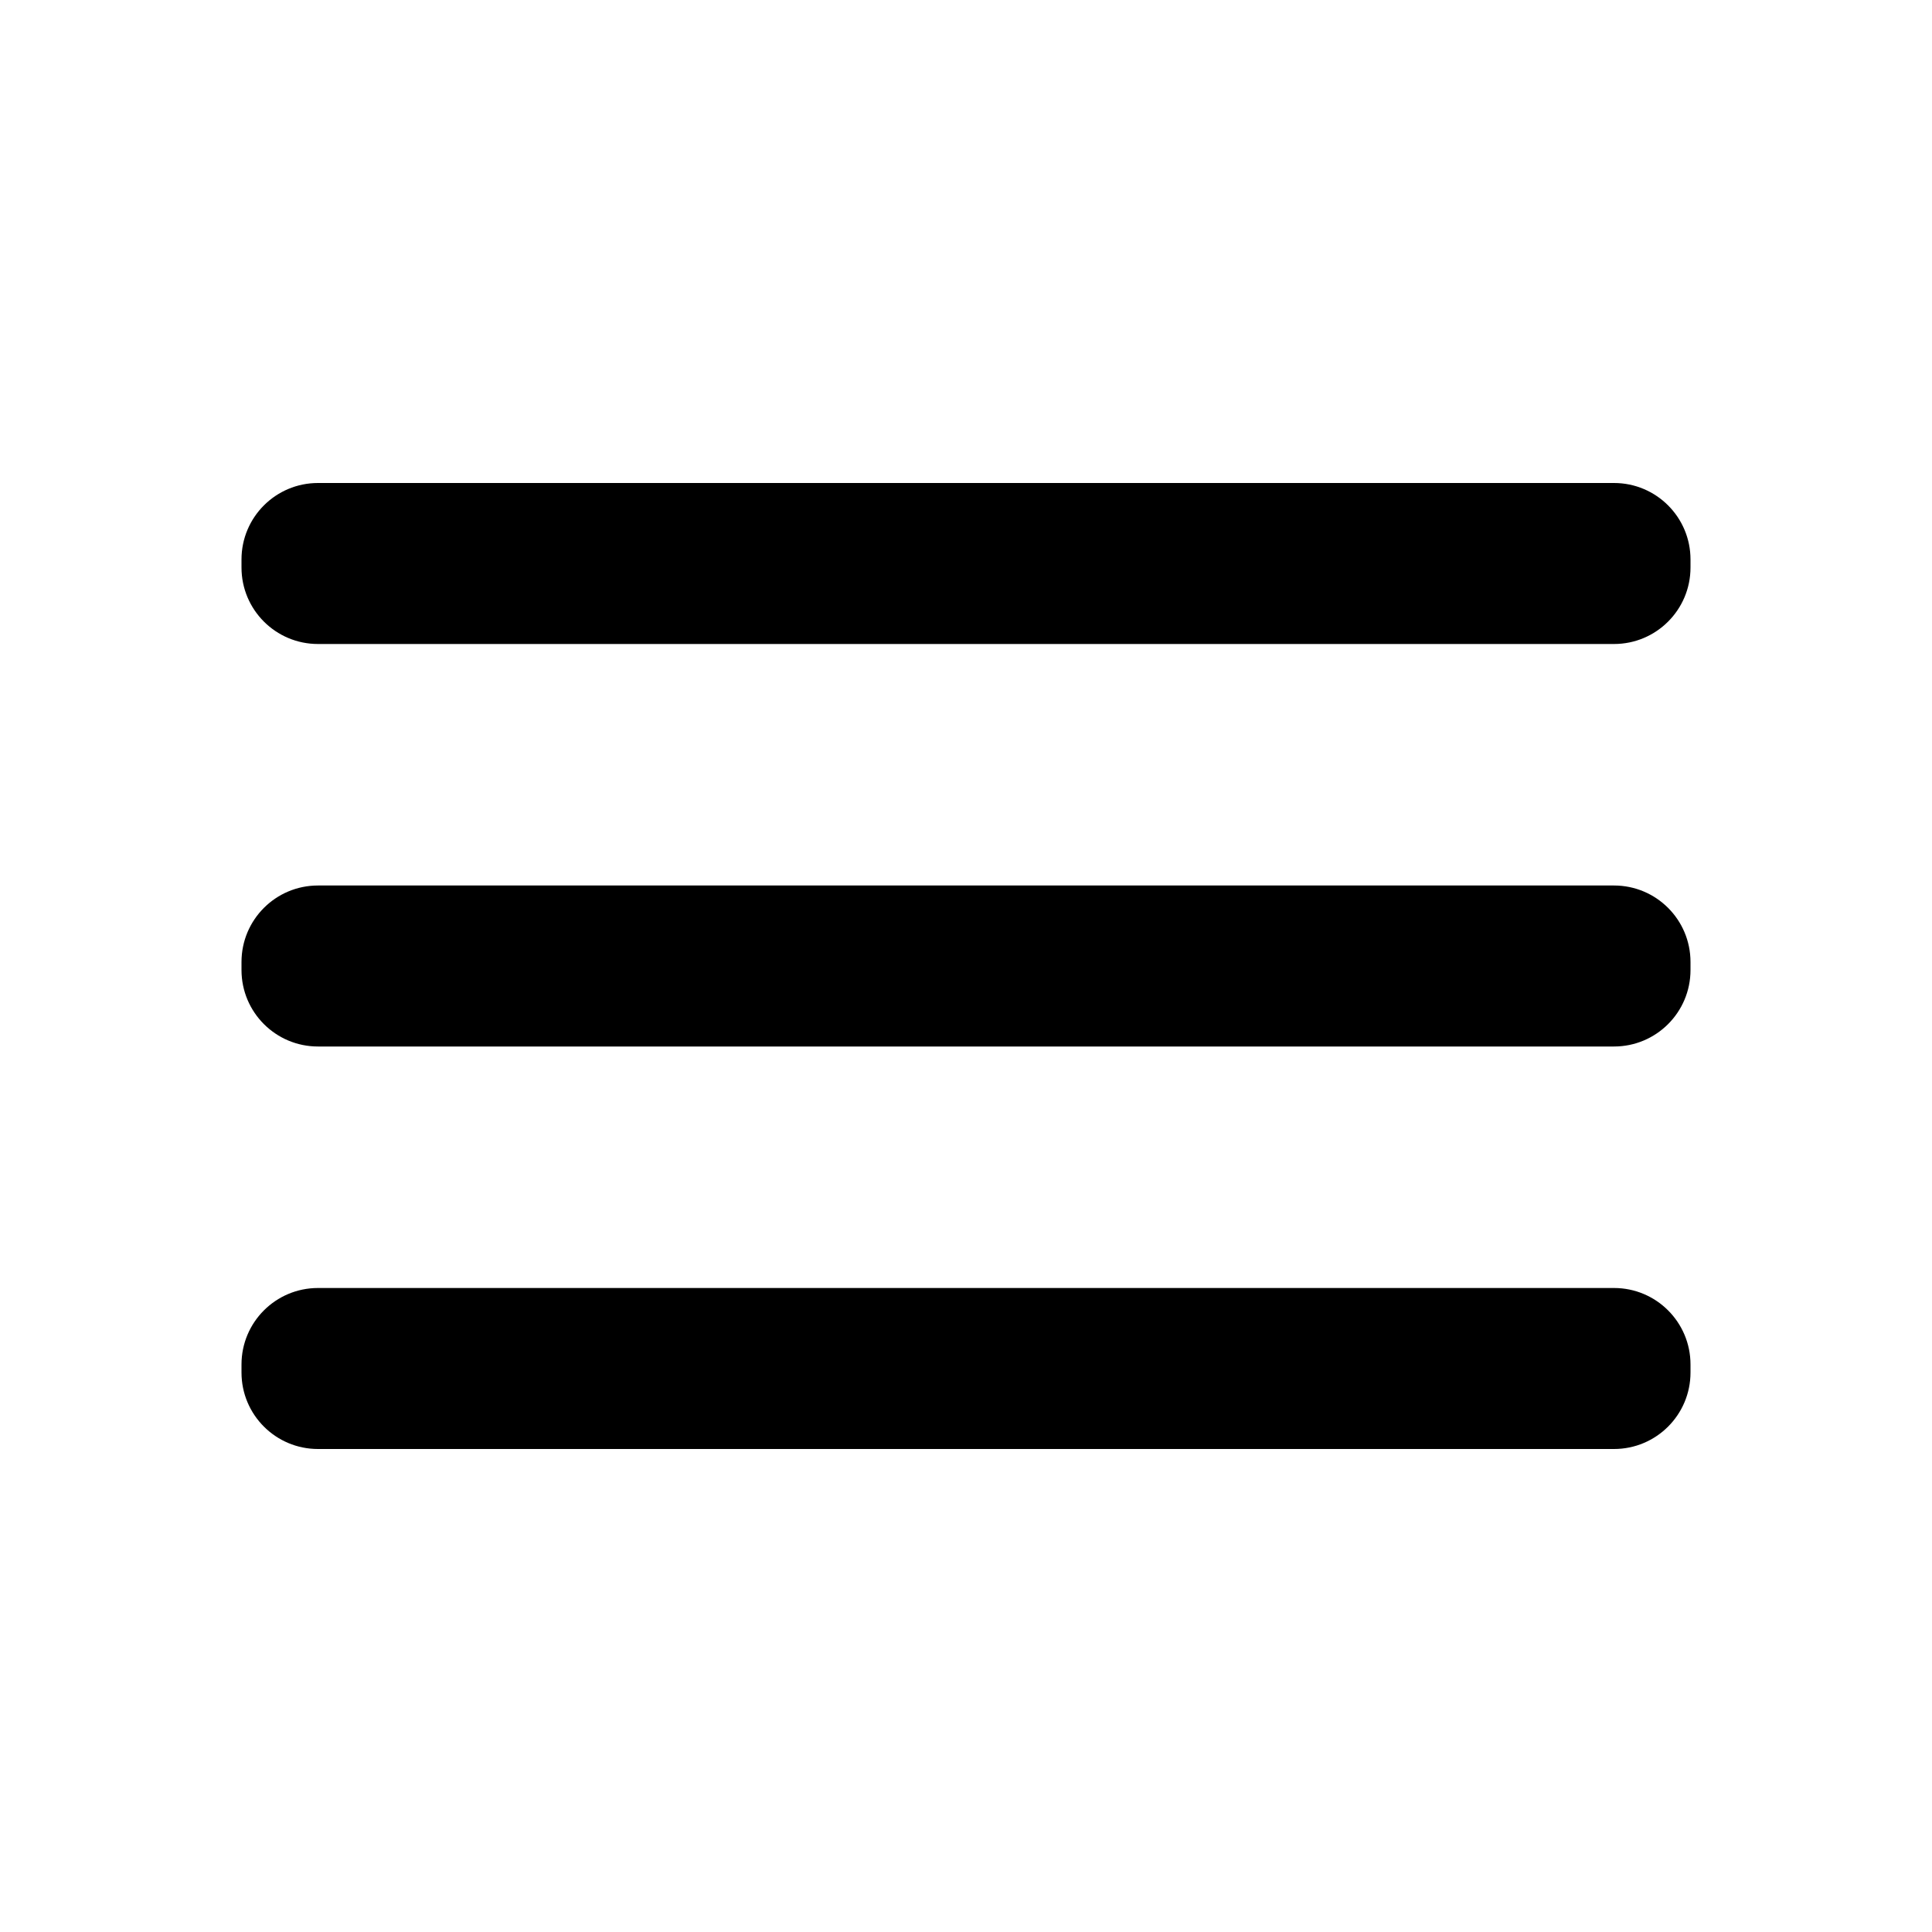
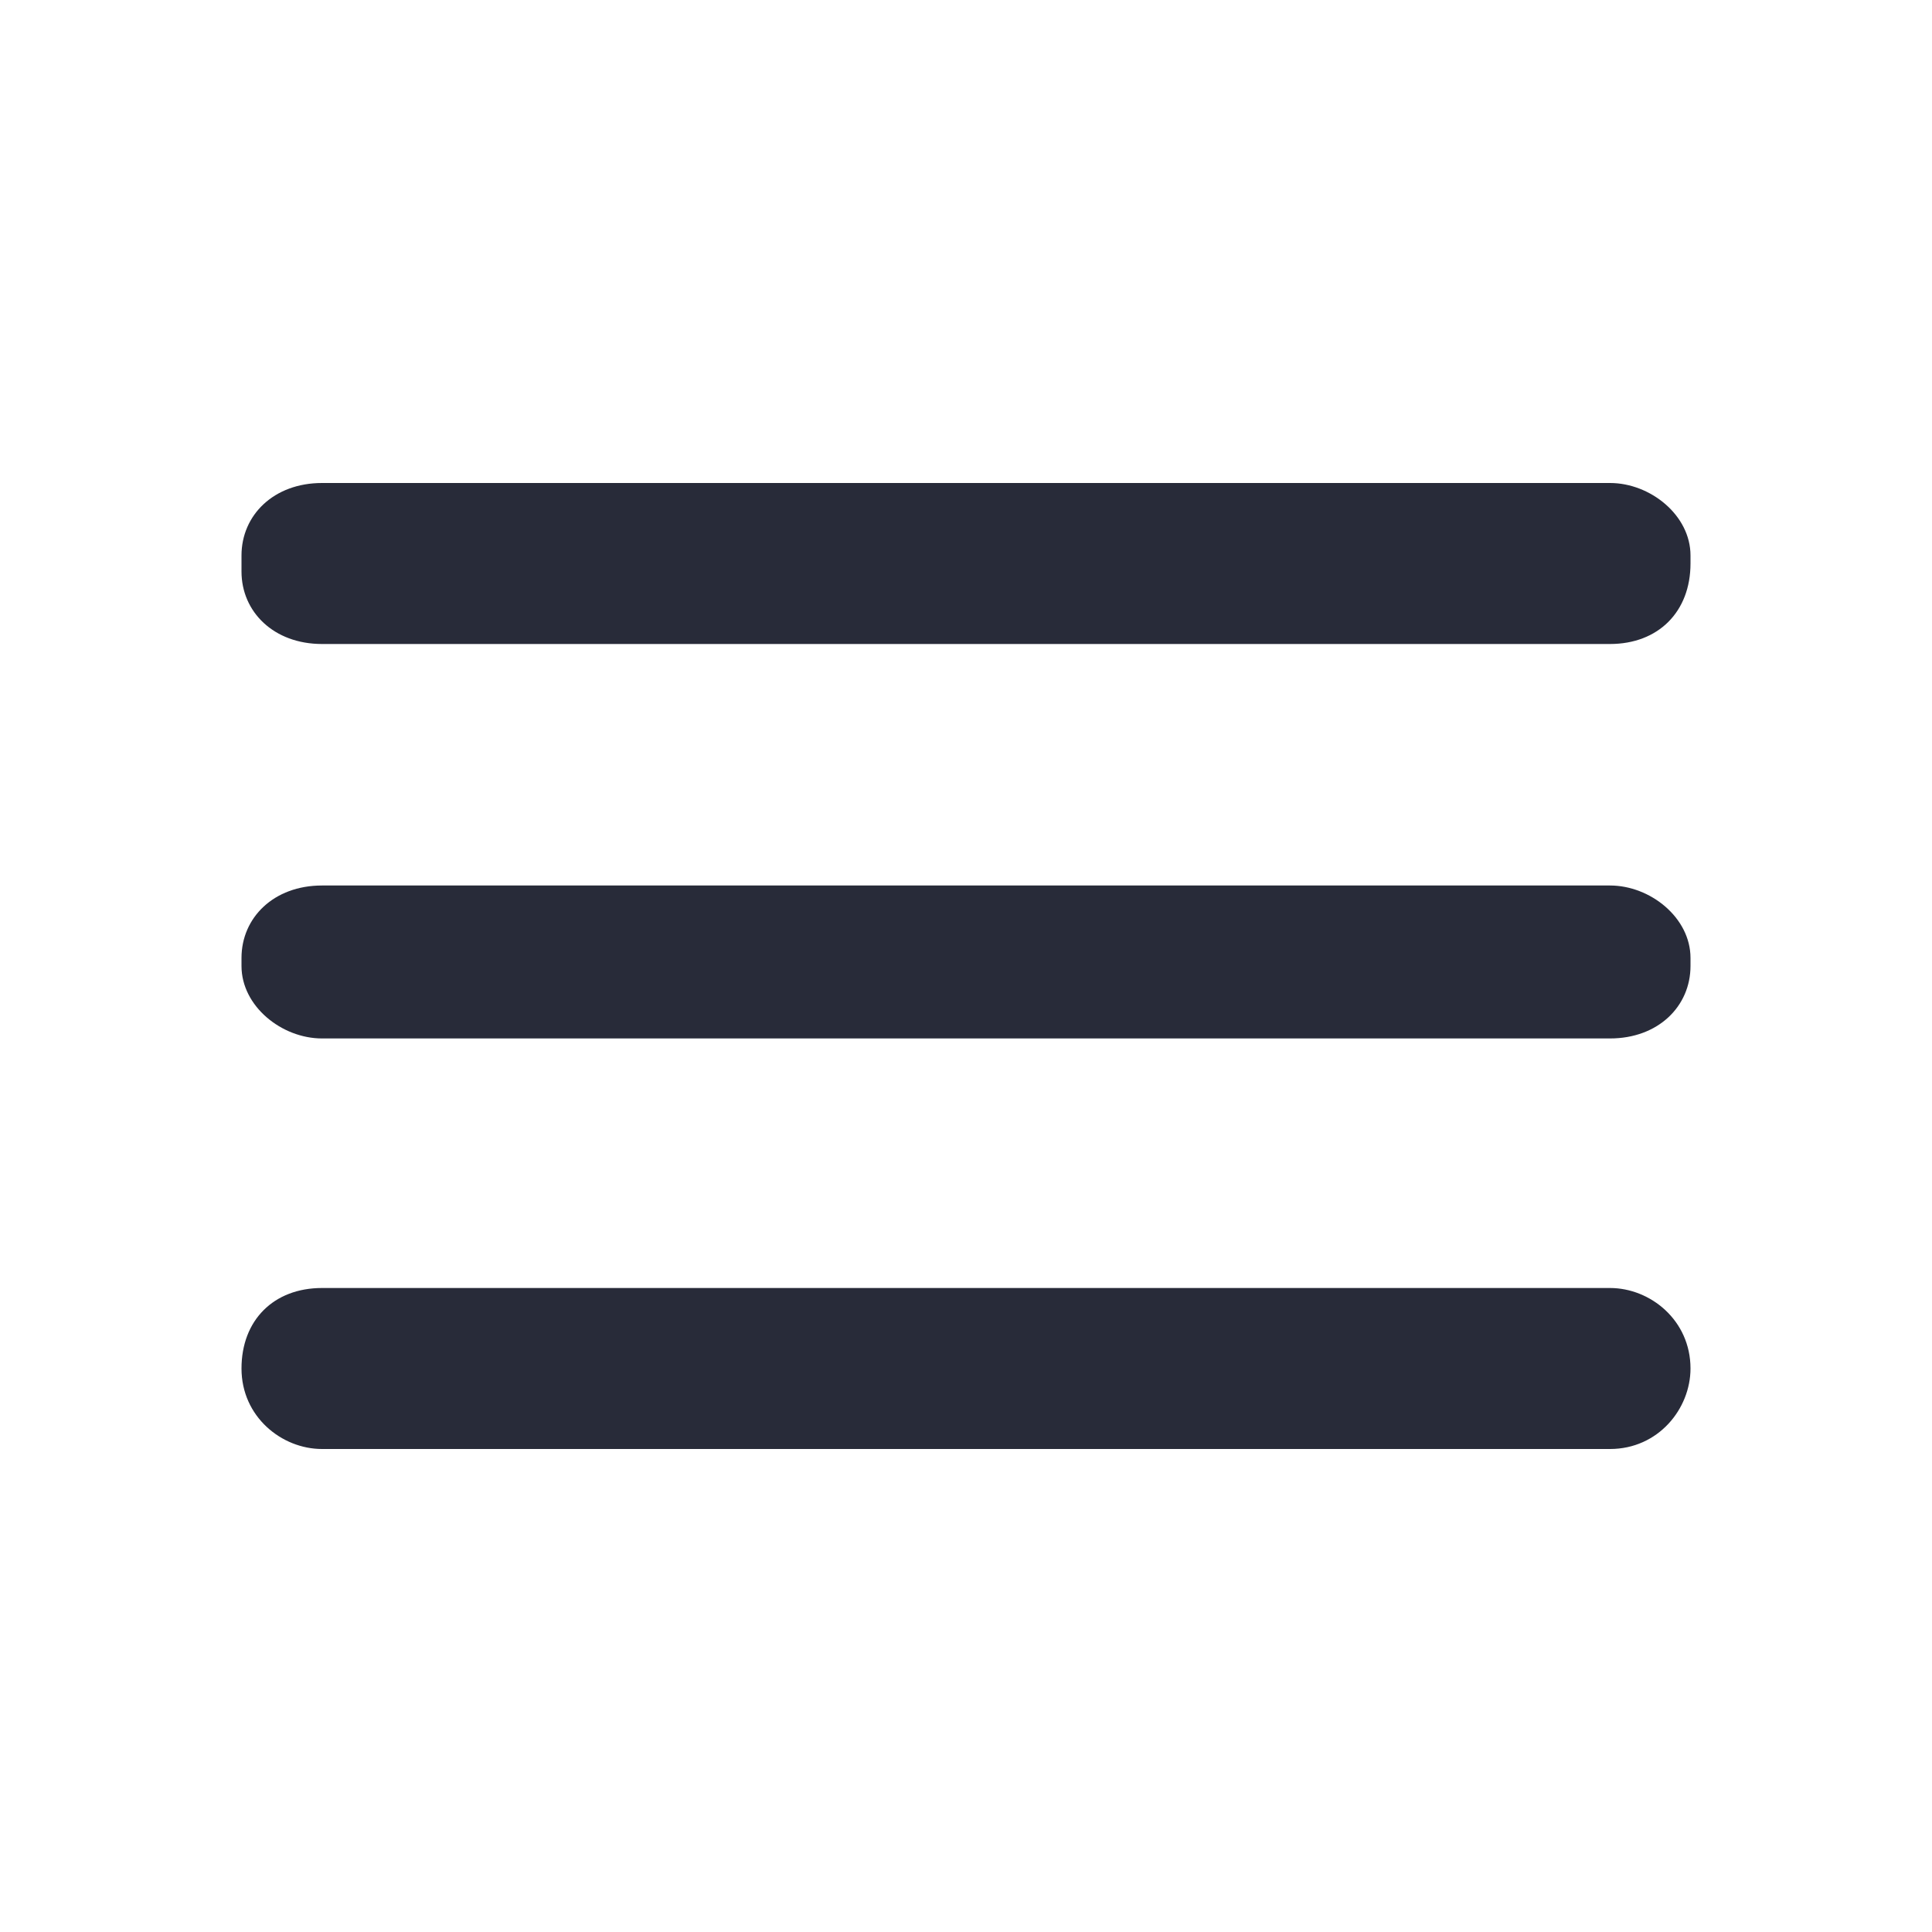
- <svg xmlns="http://www.w3.org/2000/svg" viewBox="0 0 24 24">
-   <g data-name="Layer 2">
-     <g data-name="menu">
-       <rect width="24" height="24" transform="rotate(180 12 12)" opacity="0" />
-       <rect x="3" y="11" width="18" height="2" rx=".95" ry=".95" />
-       <rect x="3" y="16" width="18" height="2" rx=".95" ry=".95" />
-       <rect x="3" y="6" width="18" height="2" rx=".95" ry=".95" />
+ <svg xmlns="http://www.w3.org/2000/svg" version="1.1" id="Capa_1" x="0px" y="0px" viewBox="0 0 24 24" style="enable-background:new 0 0 24 24;" xml:space="preserve">
+   <style type="text/css">
+ 	.st0{fill:#282B39;fill-opacity:0;}
+ 	.st1{fill:#282B39;}
+ </style>
+   <g>
+     <g>
+       <rect class="st0" width="24" height="24" />
+       <path class="st1" d="M4,11H20c0.5,0,1,0.4,1,0.9v0.1c0,0.5-0.4,0.9-1,0.9H4c-0.5,0-1-0.4-1-0.9v-0.1C3,11.4,3.4,11,4,11z" />
+       <path class="st1" d="M4,16H20c0.5,0,1,0.4,1,1V17c0,0.5-0.4,1-1,1H4c-0.5,0-1-0.4-1-1V17C3,16.4,3.4,16,4,16z" />
+       <path class="st1" d="M4,6H20c0.5,0,1,0.4,1,0.9v0.1C21,7.6,20.6,8,20,8H4C3.4,8,3,7.6,3,7.1V6.9C3,6.4,3.4,6,4,6z" />
    </g>
  </g>
</svg>
